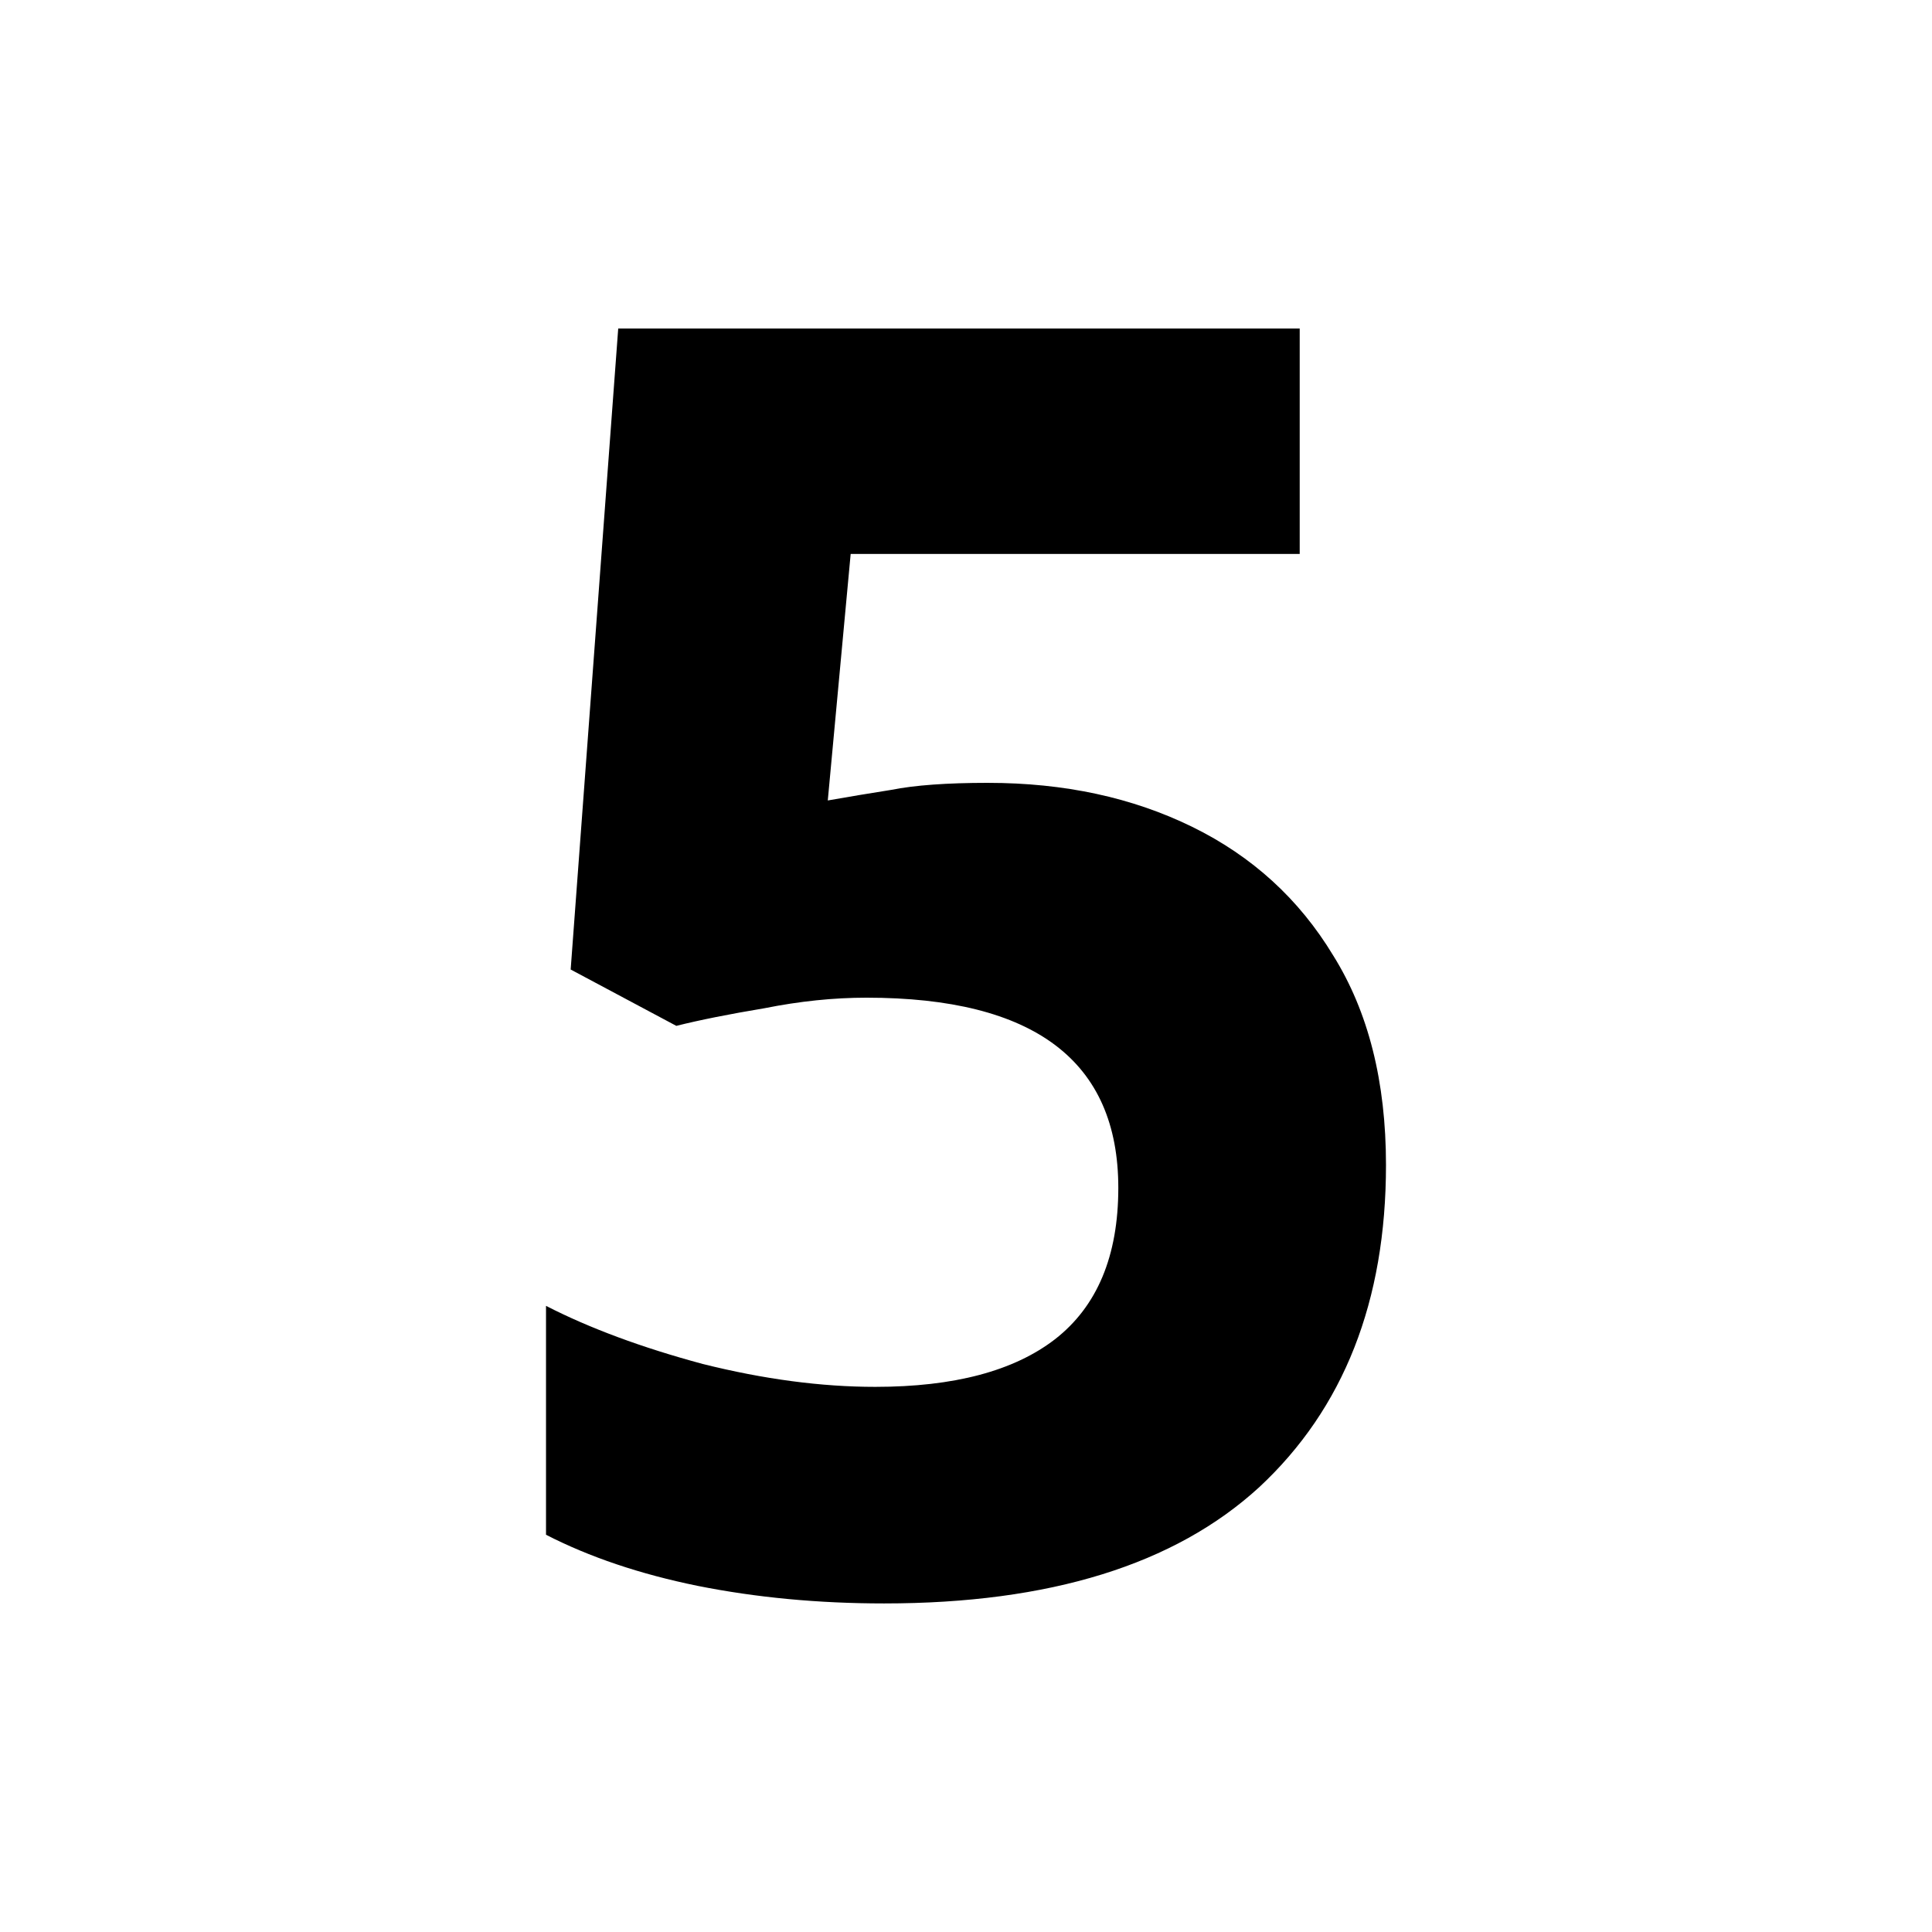
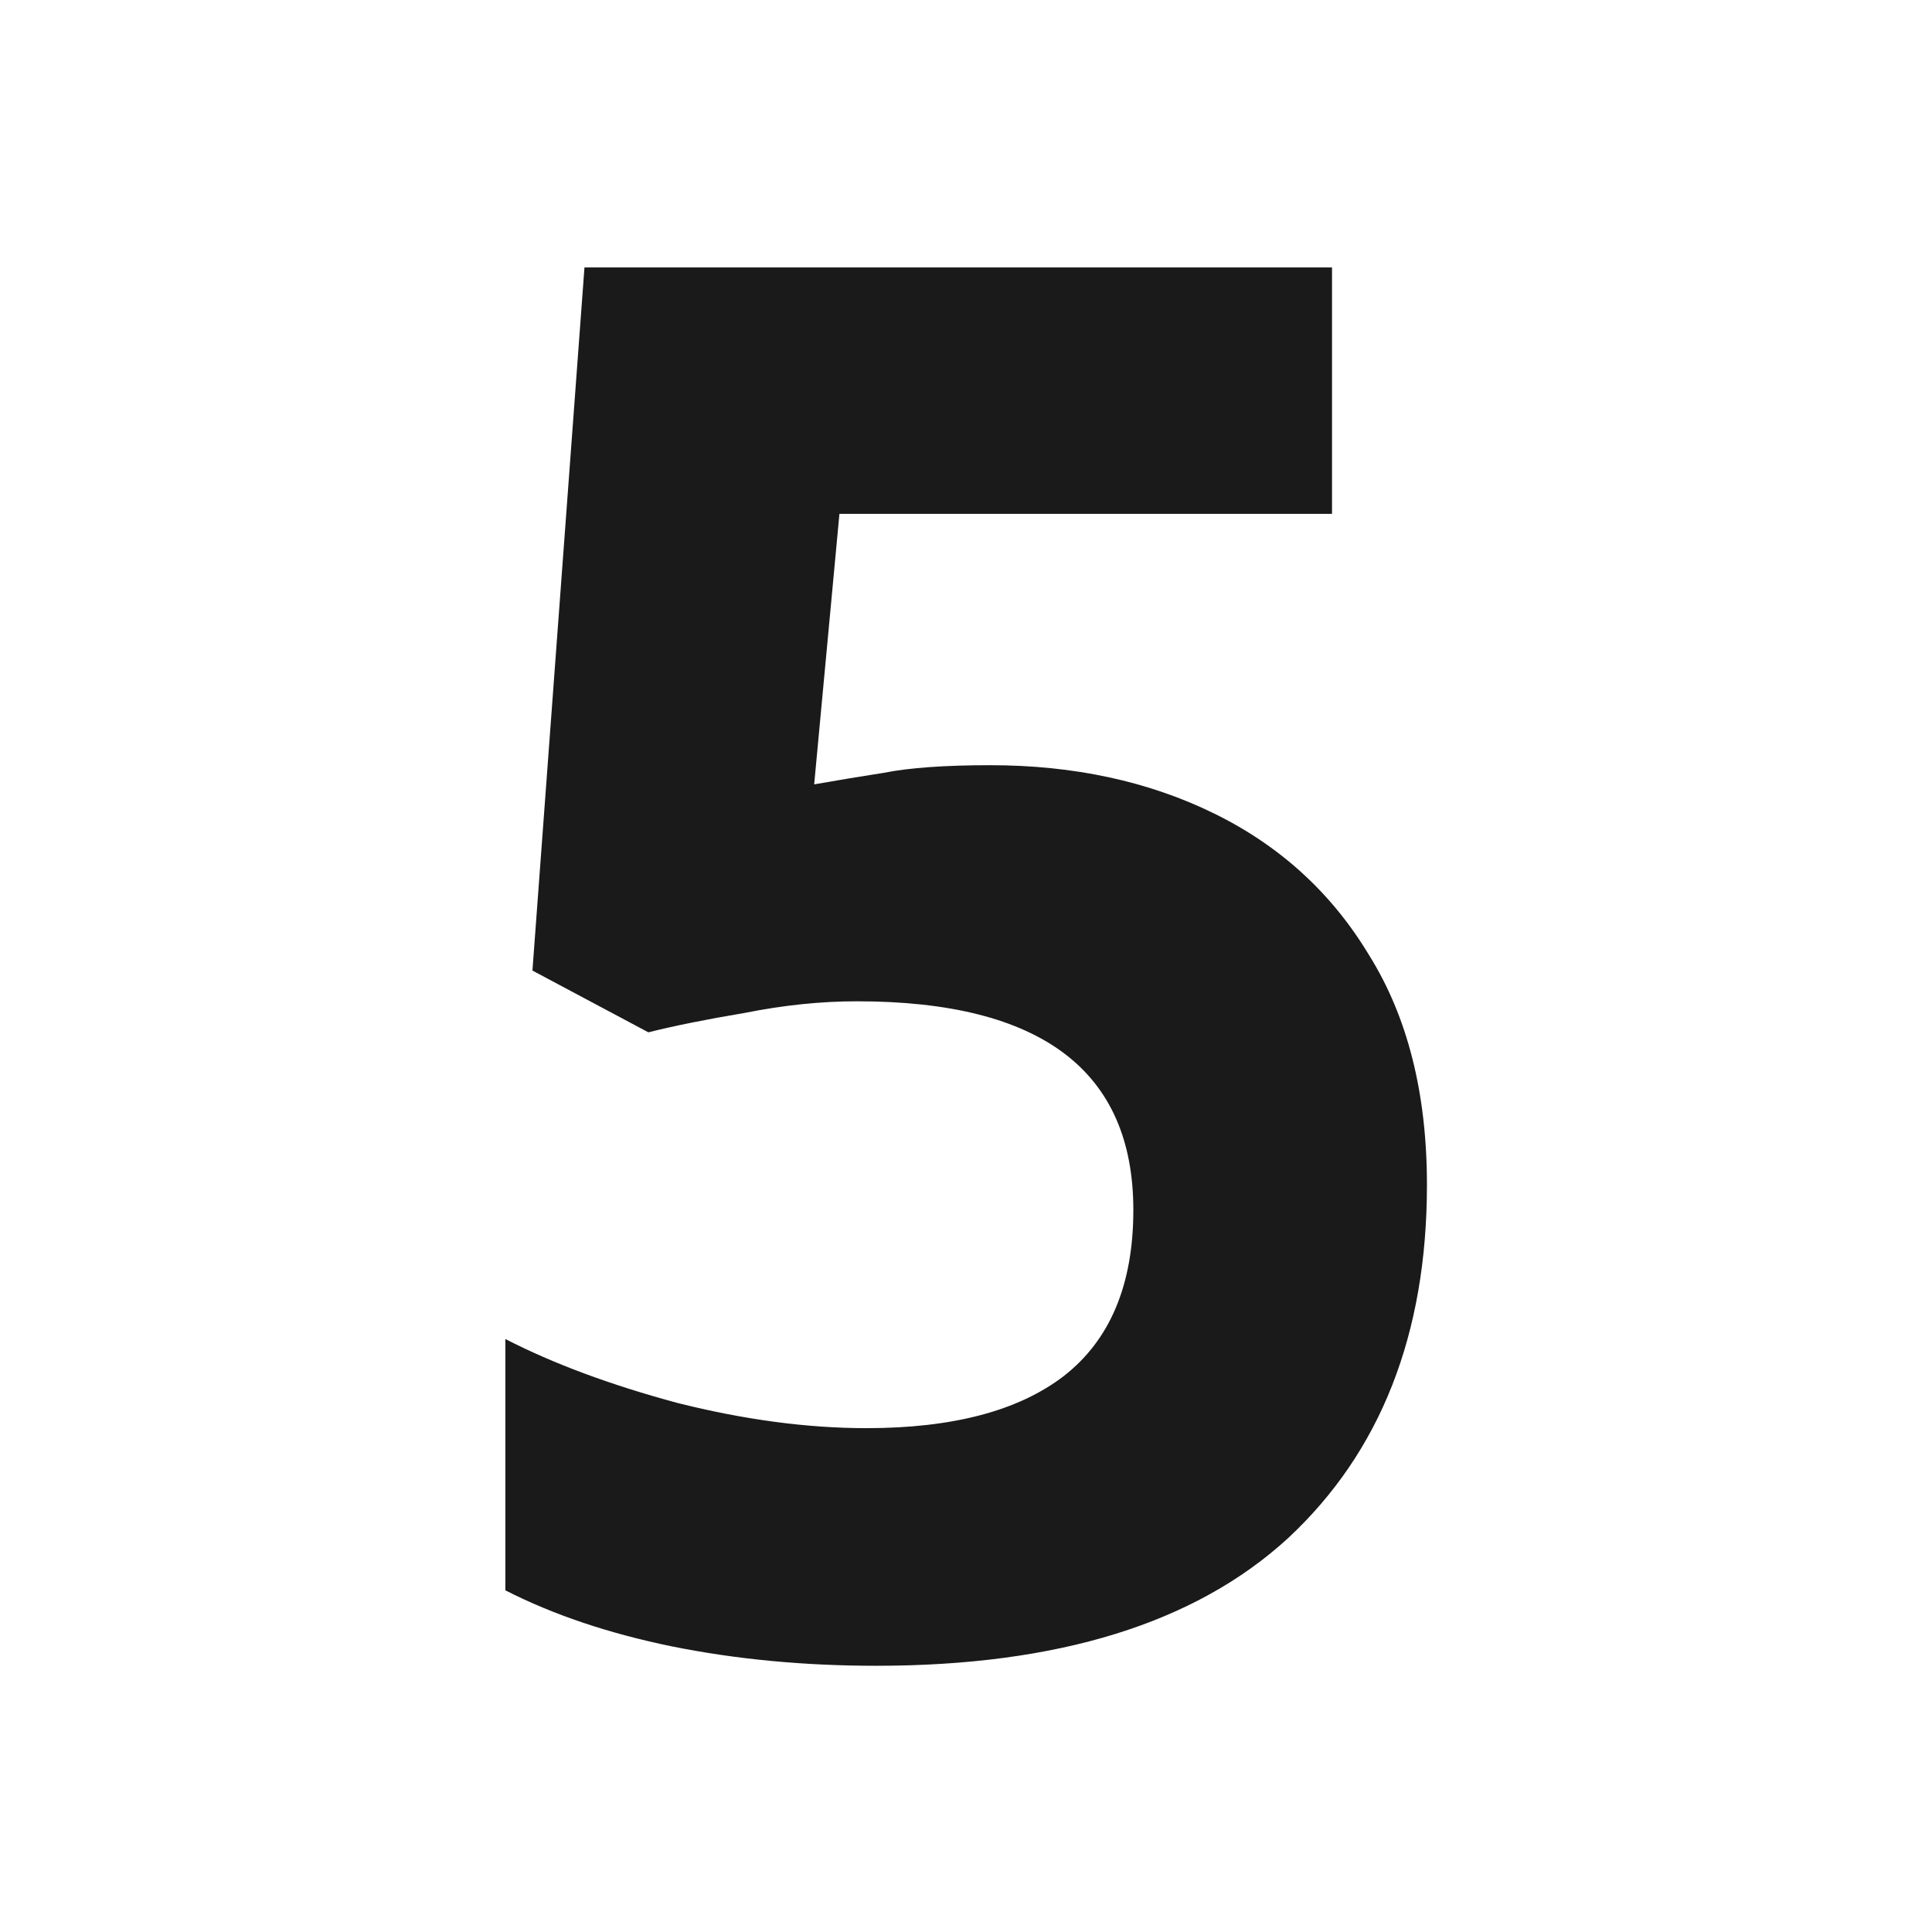
- <svg xmlns="http://www.w3.org/2000/svg" width="512" height="512" viewBox="0 0 135.467 135.467" version="1.1" id="svg1852">
-   <defs id="defs1849" />
+ <svg xmlns="http://www.w3.org/2000/svg" width="24" height="24" viewBox="0 0 6.35 6.35" version="1.1" id="svg5">
+   <defs id="defs2" />
  <g id="layer1">
-     <g aria-label="1" id="text3068" style="font-weight:bold;font-size:123.472px;-inkscape-font-specification:'sans-serif Bold';text-align:center;text-anchor:middle;stroke-width:0.265">
-       <g aria-label="2" id="text9665" style="stroke-width:0.07">
-         <g aria-label="4" id="text9852" style="font-size:123.472px;stroke-width:0.019">
-           <g aria-label="5" id="text9883" style="stroke-width:0.005">
-             <path d="m 69.277,54.892 q 8.026,0 14.323,3.087 6.297,3.087 9.878,9.013 3.704,5.927 3.704,14.693 0,14.323 -8.89,22.595 -8.89,8.149 -26.3,8.149 -6.914,0 -13.088,-1.235 -6.05,-1.235 -10.619,-3.581 V 91.563 q 4.568,2.346 10.989,4.075 6.421,1.605 12.1,1.605 8.273,0 12.594,-3.334 4.445,-3.457 4.445,-10.619 0,-13.335 -17.656,-13.335 -3.457,0 -7.161,0.741 -3.704,0.617 -6.174,1.235 L 40.014,67.98 43.348,23.036 h 47.784 v 15.804 h -31.485 l -1.605,17.286 q 2.099,-0.37 4.445,-0.741 2.469,-0.494 6.791,-0.494 z" id="path9885" />
-           </g>
-         </g>
+     <g aria-label="+/-" id="text646" style="font-weight:bold;font-size:3.528px;-inkscape-font-specification:'sans-serif Bold';text-align:center;text-anchor:middle;fill:#1a1a1a;stroke-width:0.265">
+       <g aria-label="5" id="text878" style="font-size:6.35px;stroke-width:0.07">
+         <path d="m 3.254,2.515 q 0.413,0 0.737,0.159 0.324,0.159 0.508,0.464 0.191,0.305 0.191,0.756 0,0.737 -0.457,1.162 -0.457,0.419 -1.353,0.419 -0.356,0 -0.673,-0.064 -0.311,-0.064 -0.546,-0.184 v -0.826 q 0.235,0.121 0.565,0.21 0.33,0.083 0.622,0.083 0.425,0 0.648,-0.171 0.229,-0.178 0.229,-0.546 0,-0.686 -0.908,-0.686 -0.178,0 -0.368,0.038 -0.191,0.032 -0.318,0.064 l -0.381,-0.203 0.171,-2.311 H 4.378 V 1.689 H 2.759 l -0.083,0.889 q 0.108,-0.019 0.229,-0.038 0.127,-0.025 0.349,-0.025 z" id="path880" />
      </g>
    </g>
  </g>
</svg>
